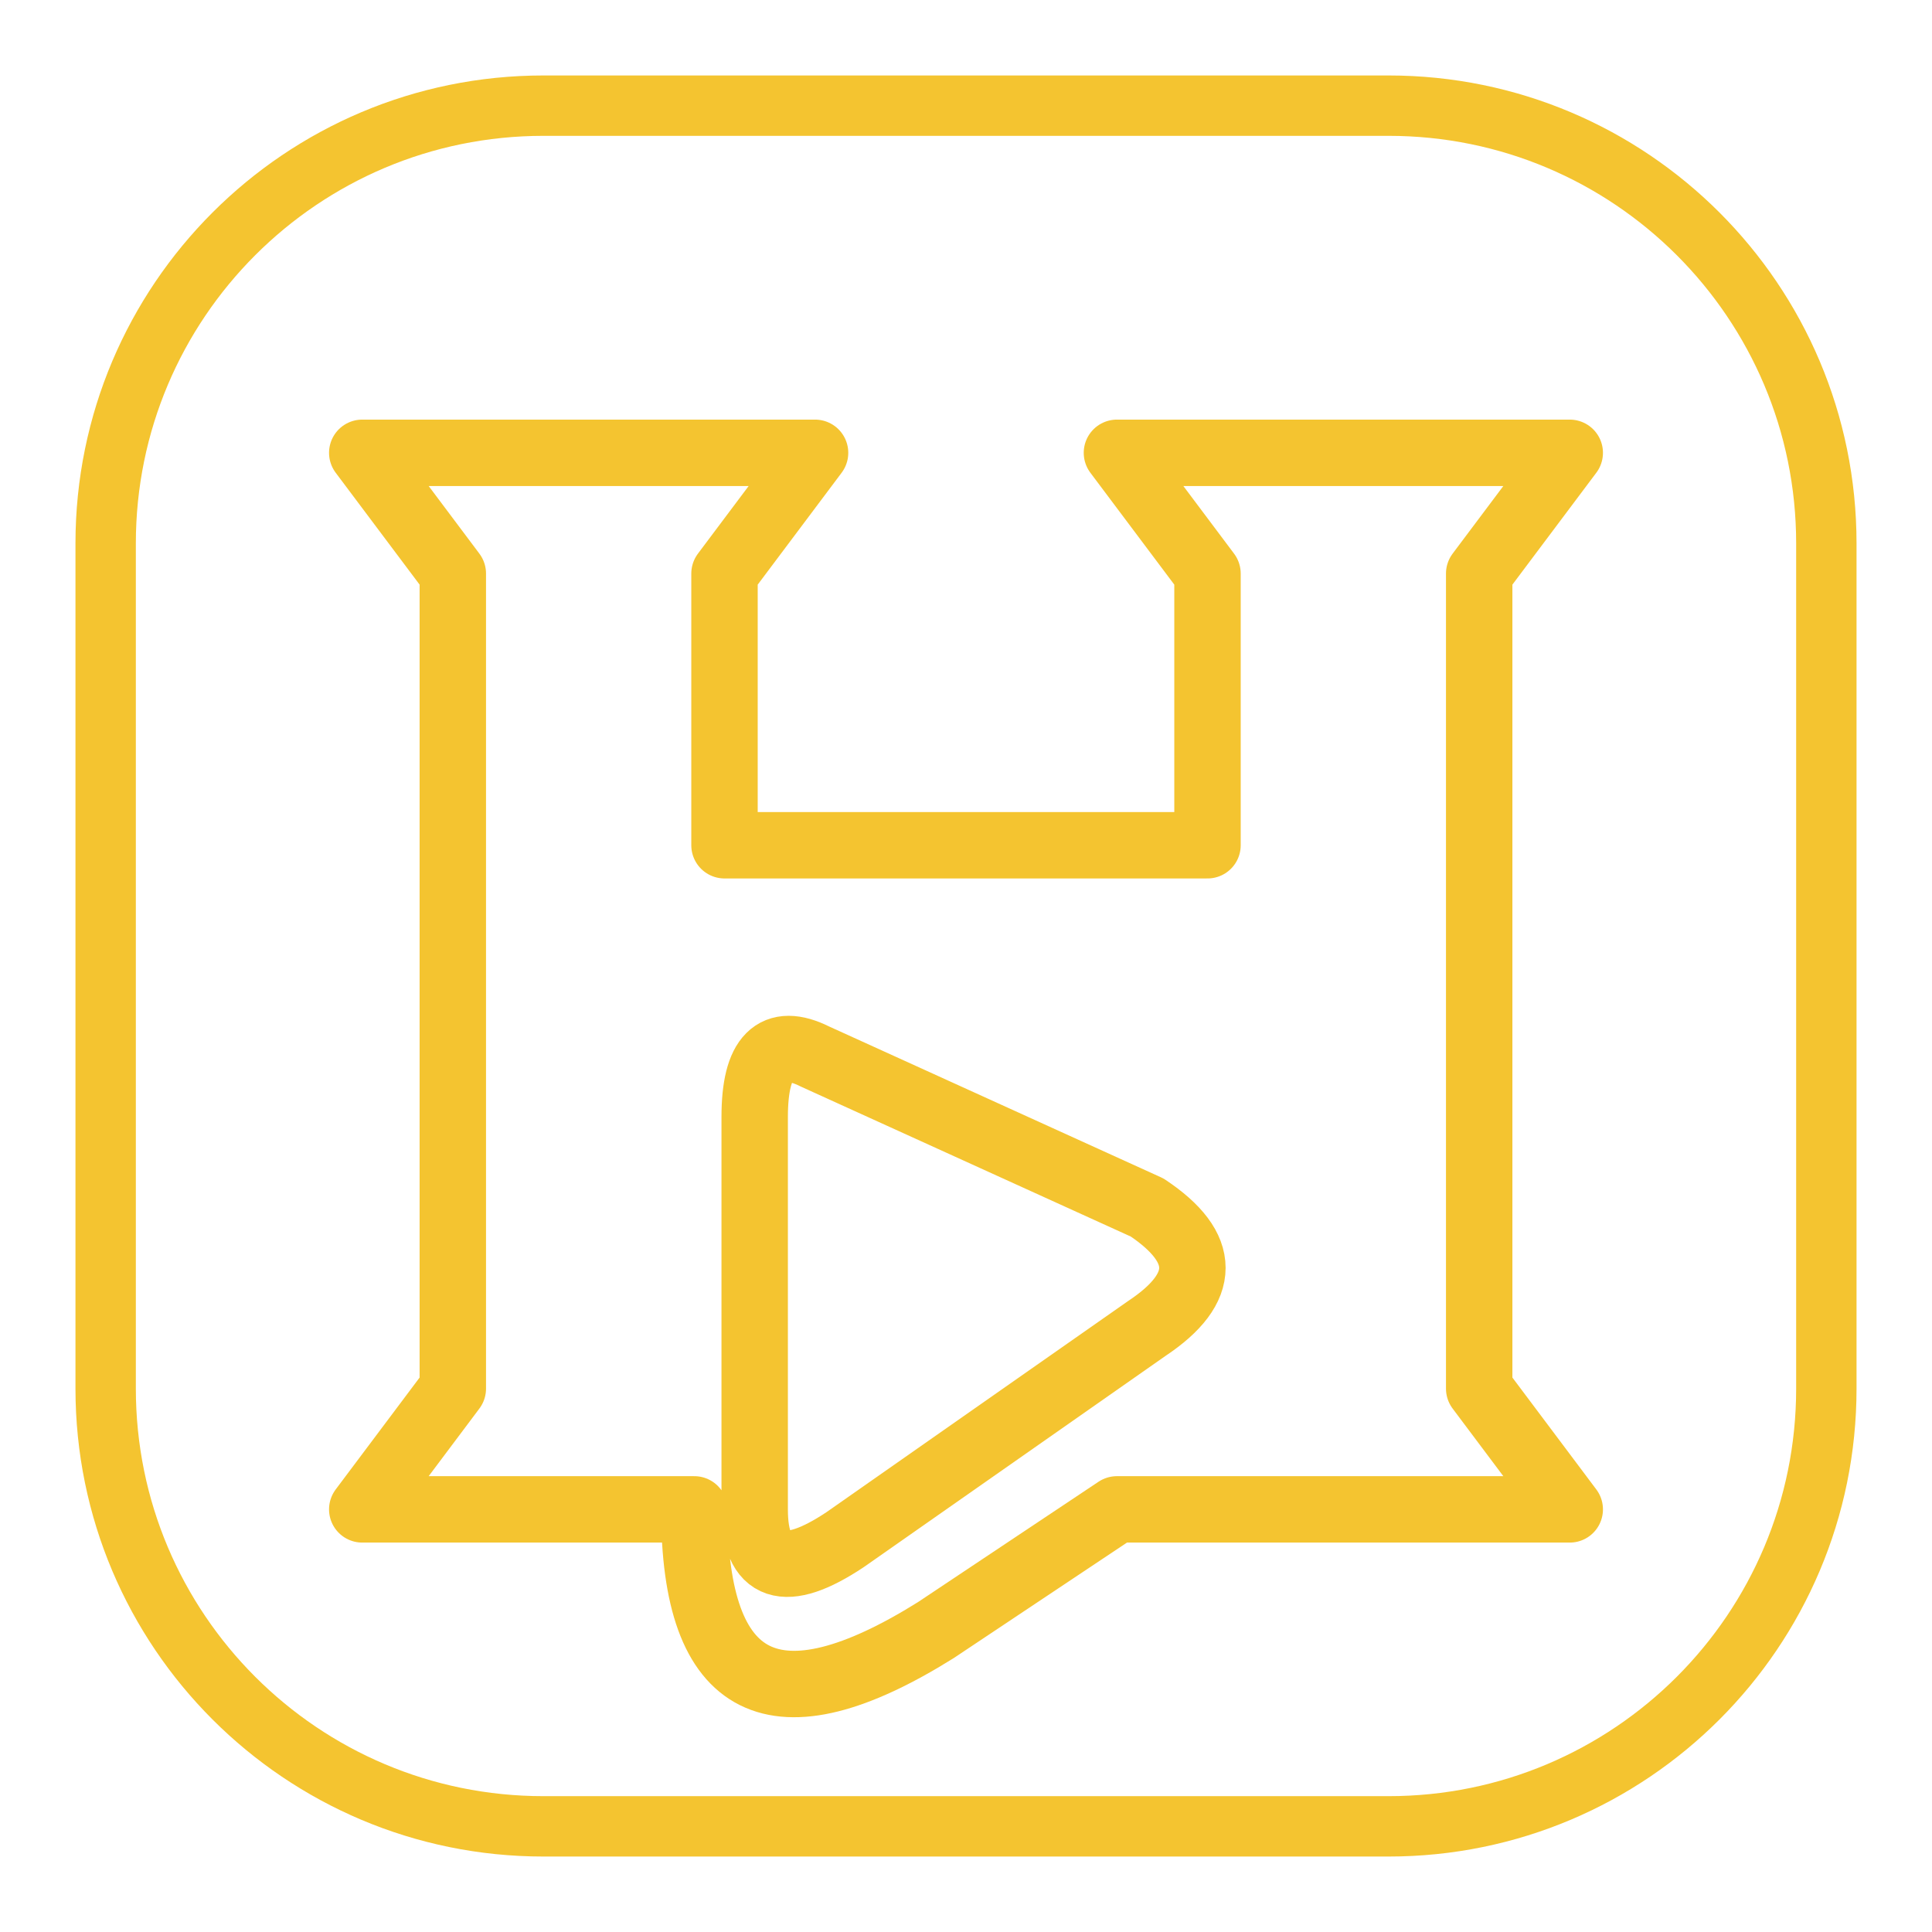
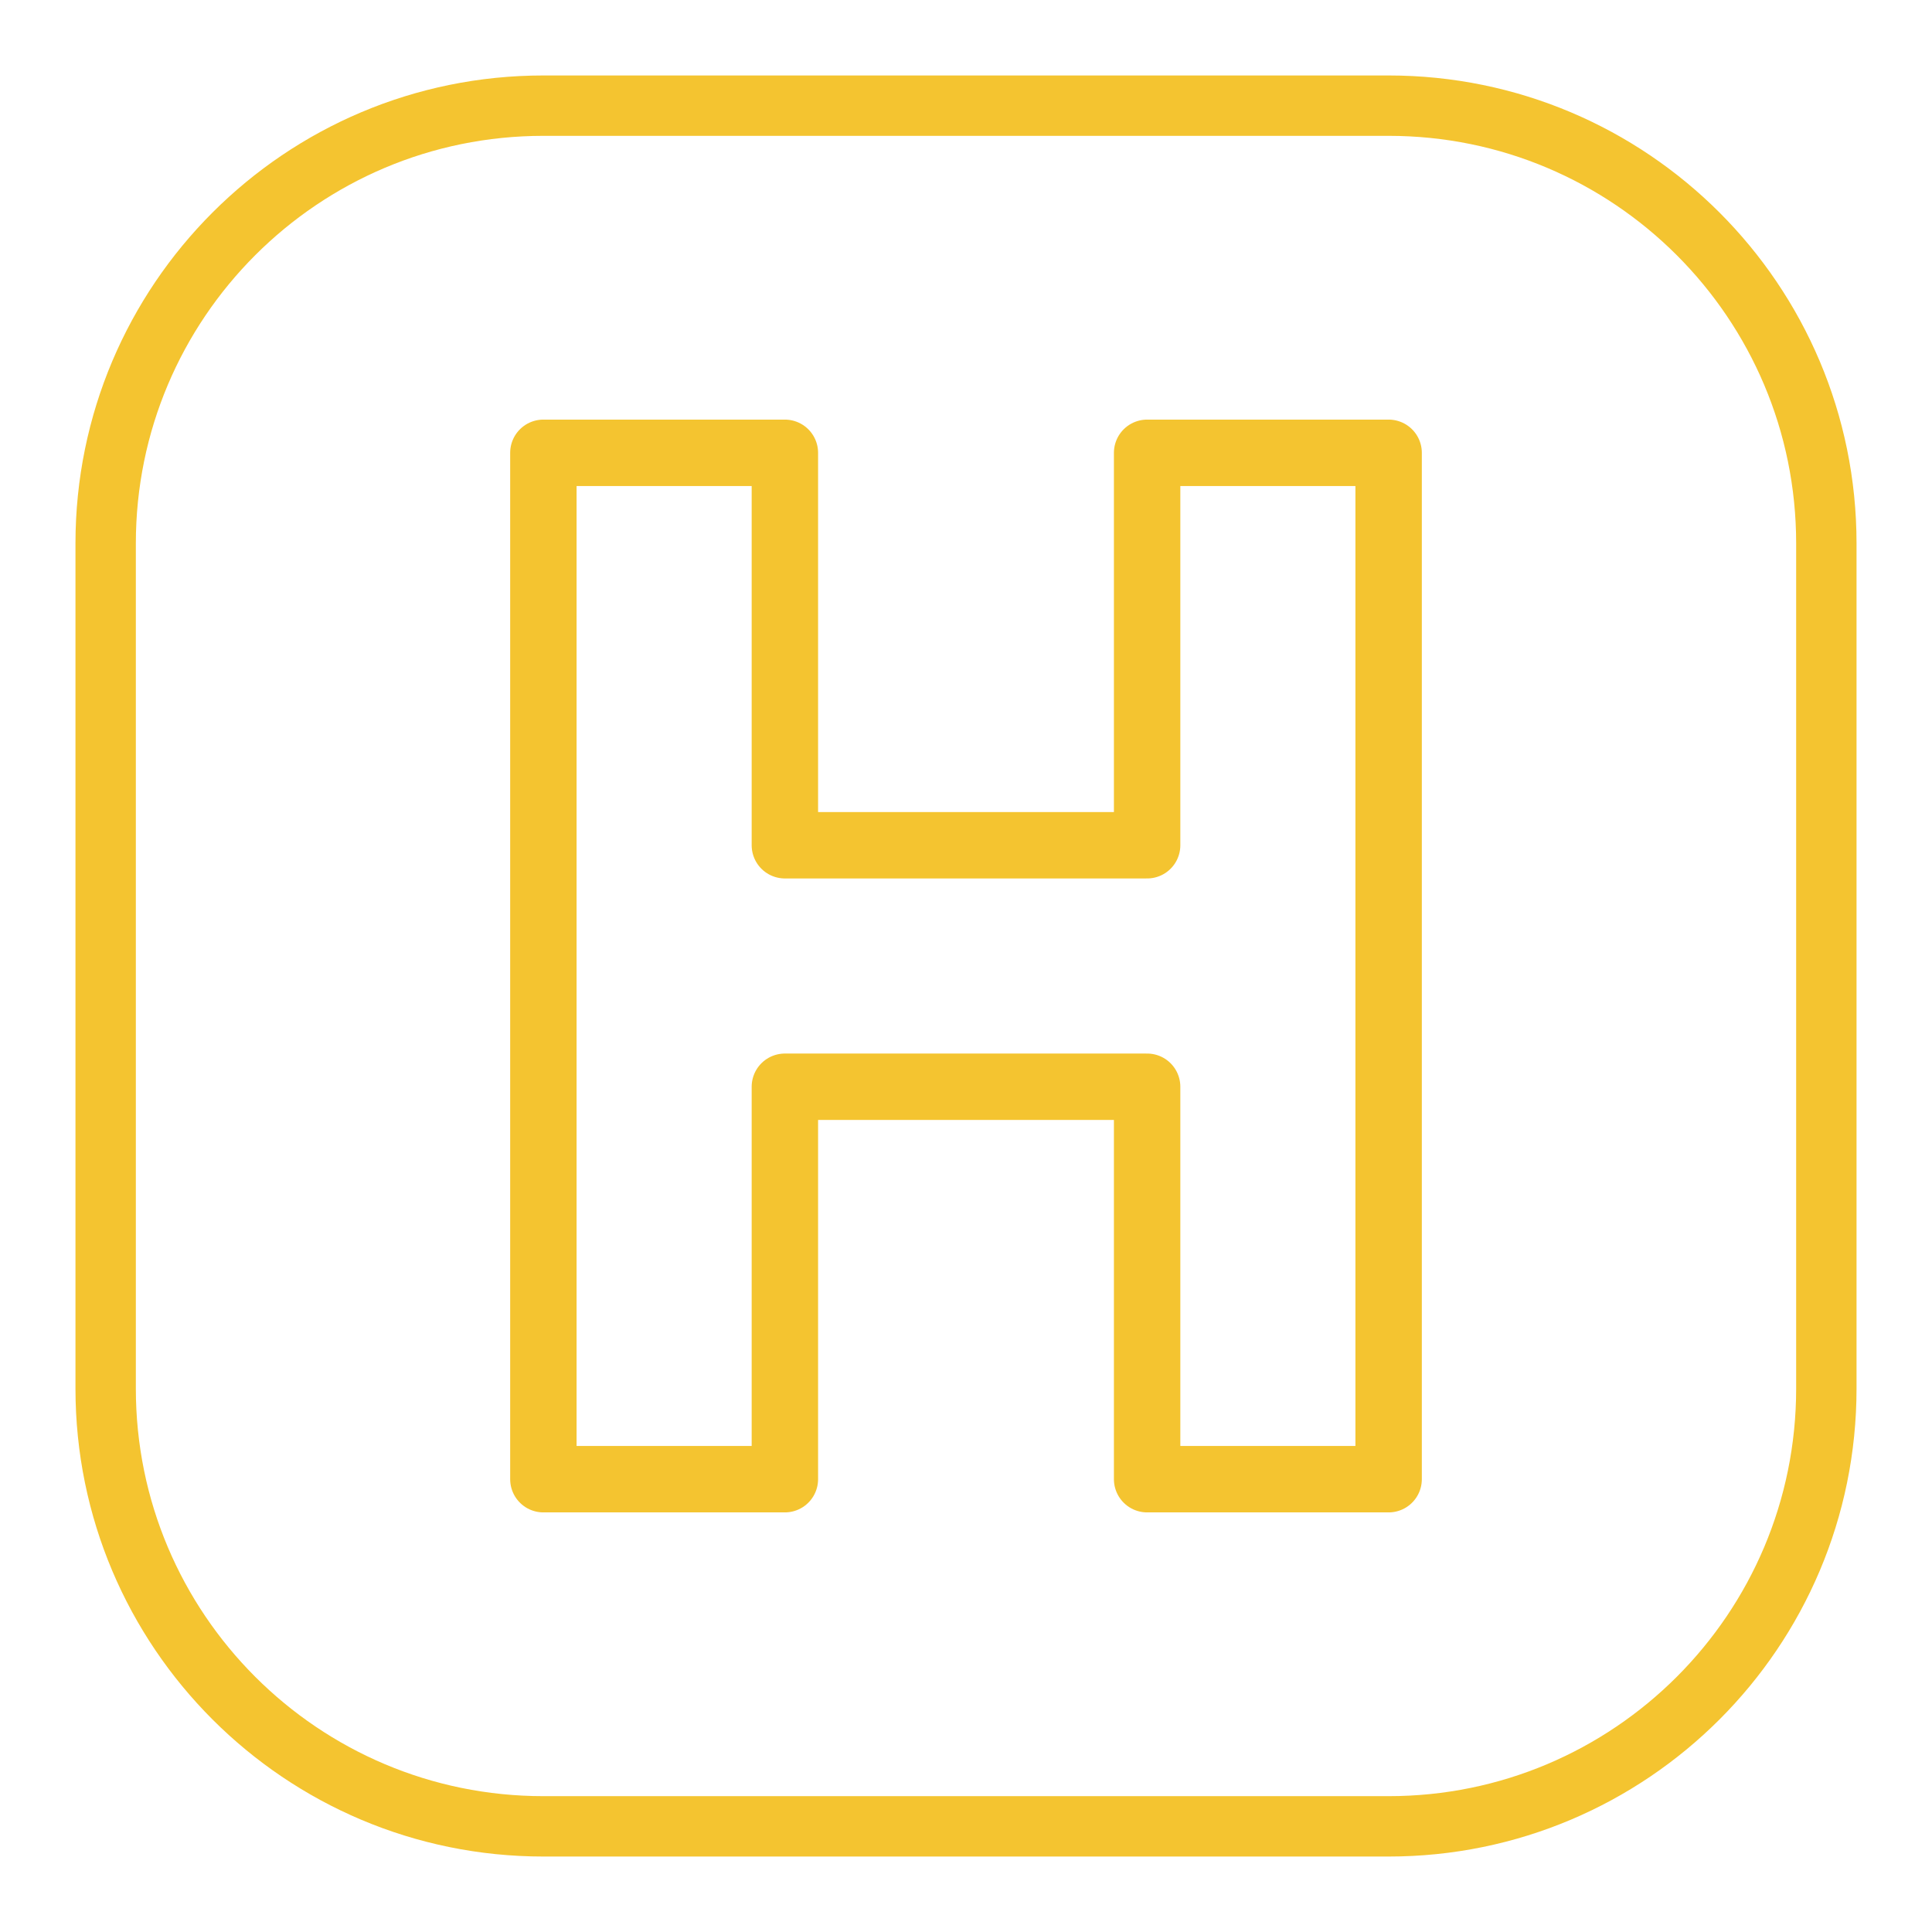
<svg xmlns="http://www.w3.org/2000/svg" viewBox="0 0 64 64">
  <rect x="3.5" y="3.5" width="57" height="57" rx="14.5" fill="none" stroke="#F4C430" stroke-width="2" />
-   <path d="M12 15H27L24 19V28H40V19L37 15H52L49 19V46L52 50H37L31 54Q23 59 23 50H12L15 46V19ZM27 35Q25 34 25 37V50Q25 53 28 51L38 44Q41 42 38 40Z" fill="none" stroke="#F4C430" stroke-width="2.2" stroke-linejoin="round" fill-rule="evenodd" />
+   <path d="M18 15H26V28H38V15H46V49H38V36H26V49H18Z" fill="none" stroke="#F4C430" stroke-width="2.2" stroke-linejoin="round" />
</svg>
